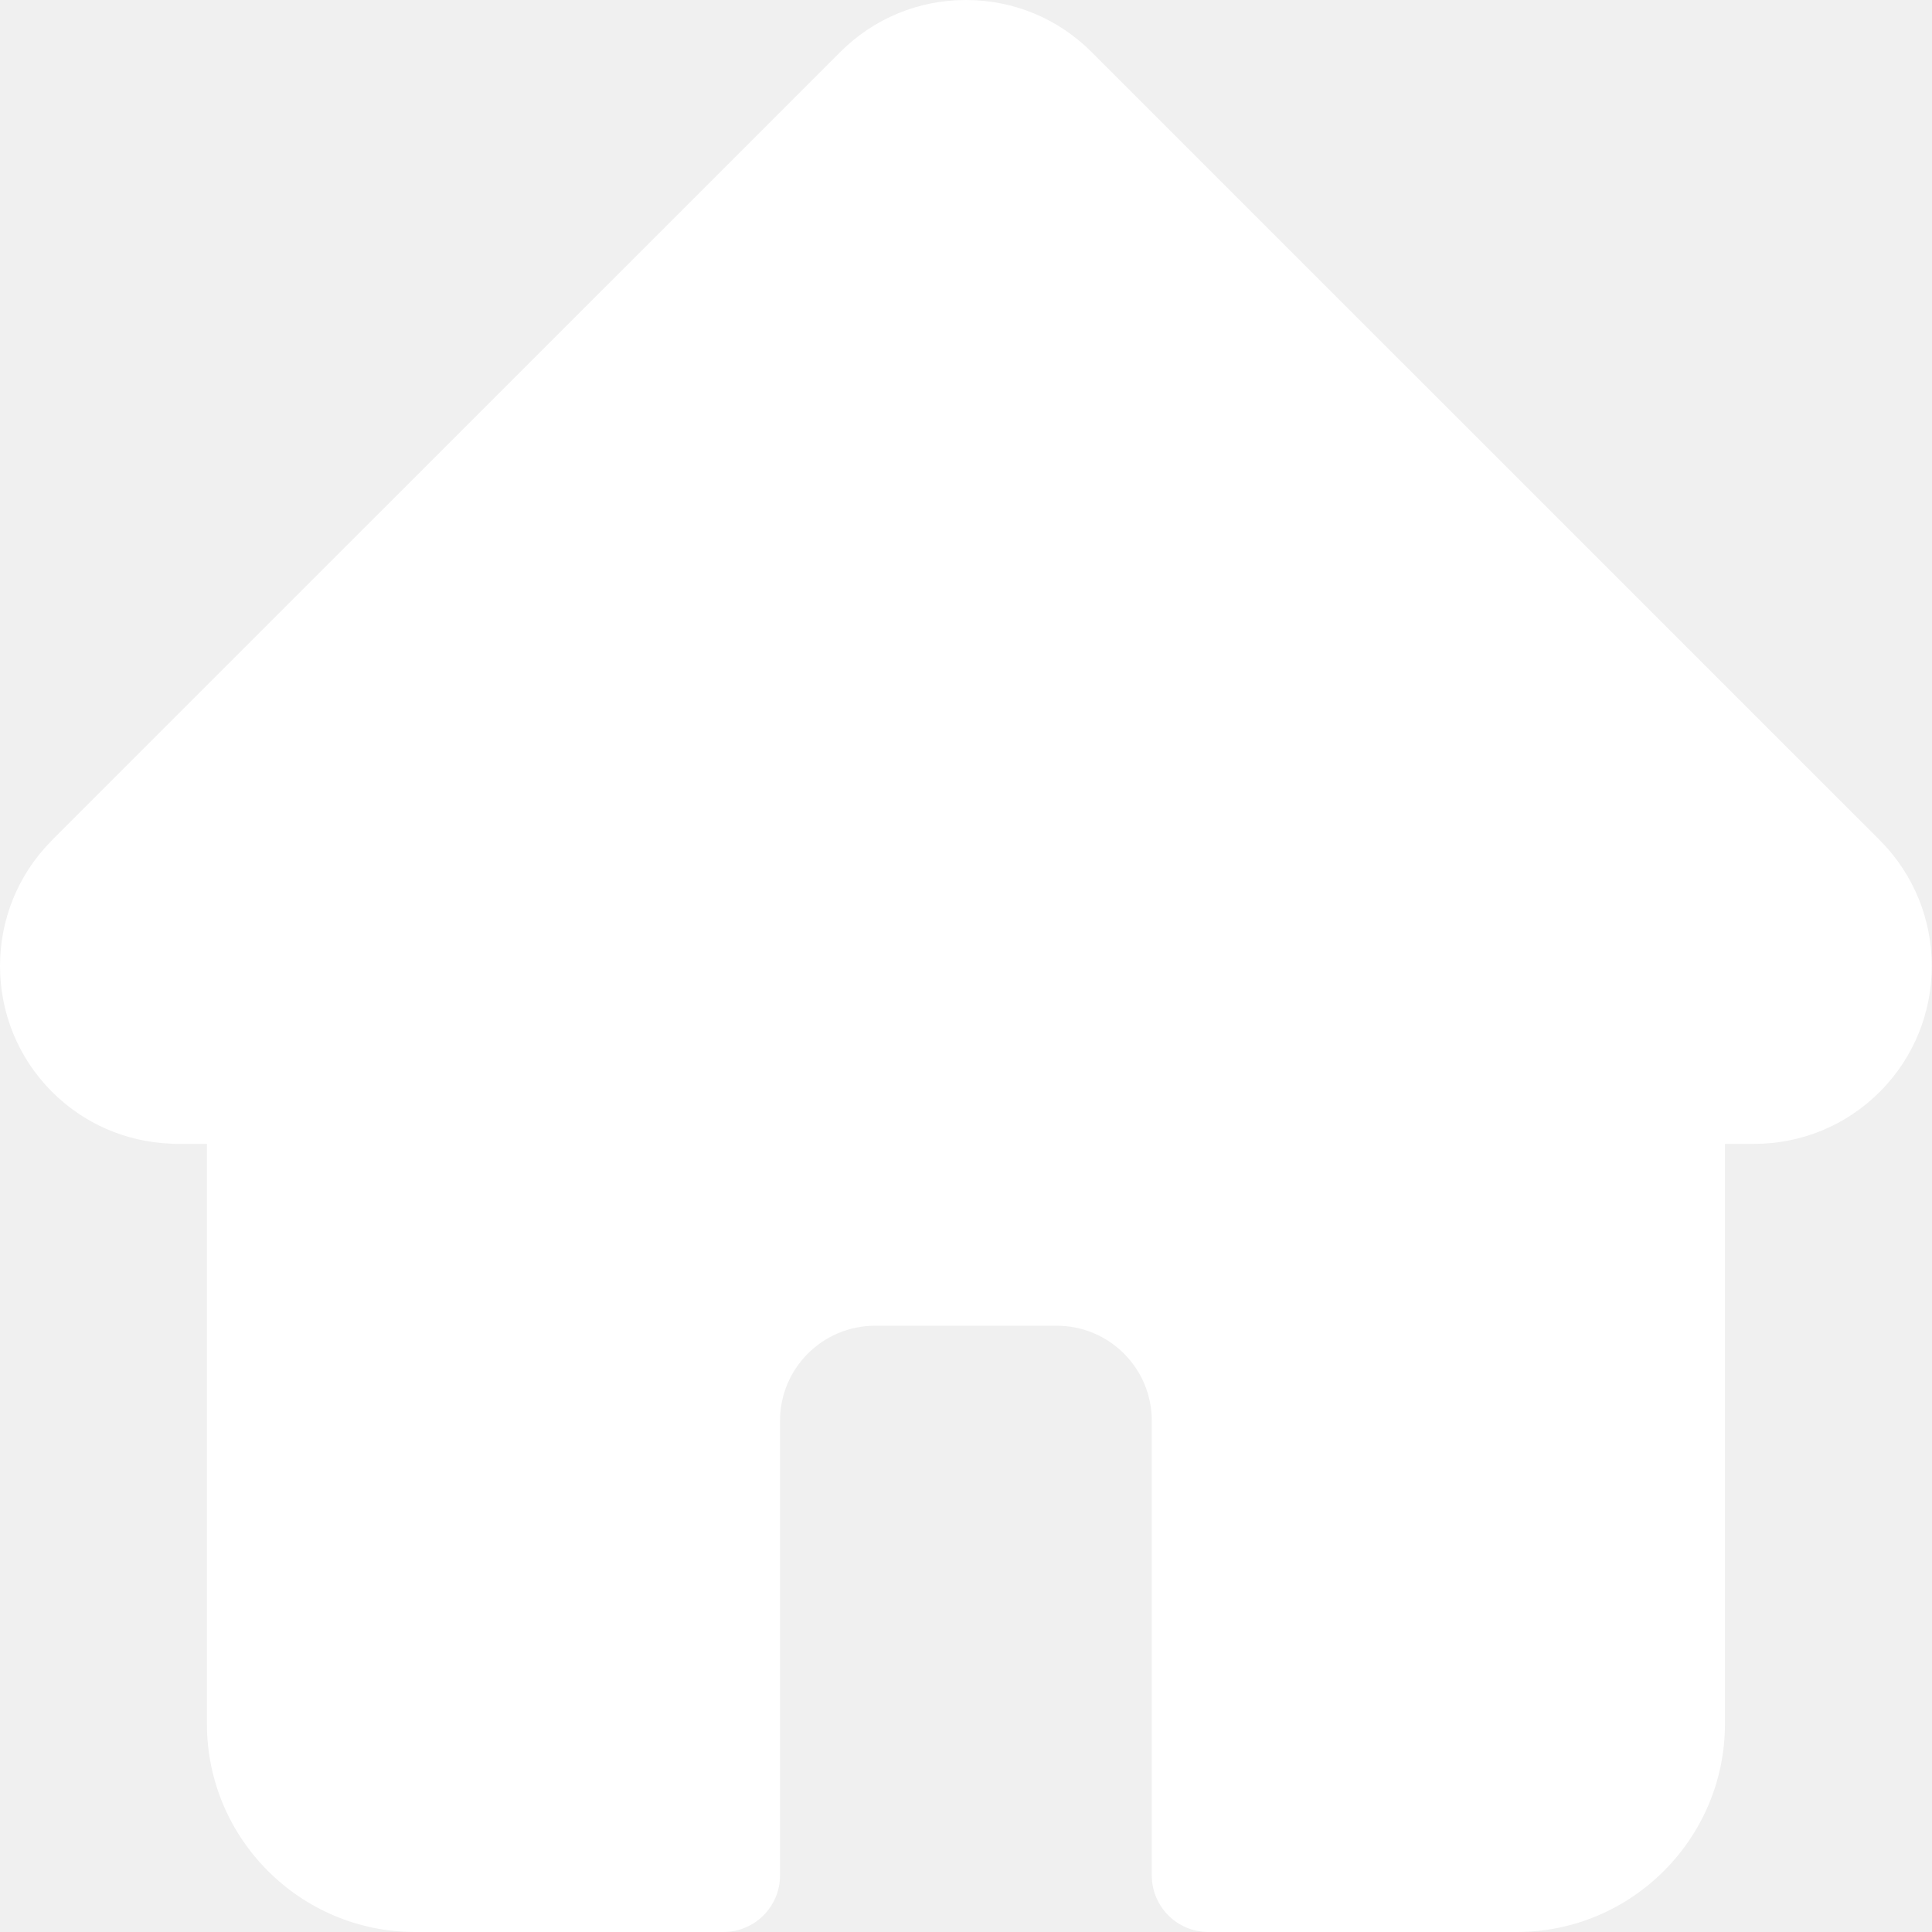
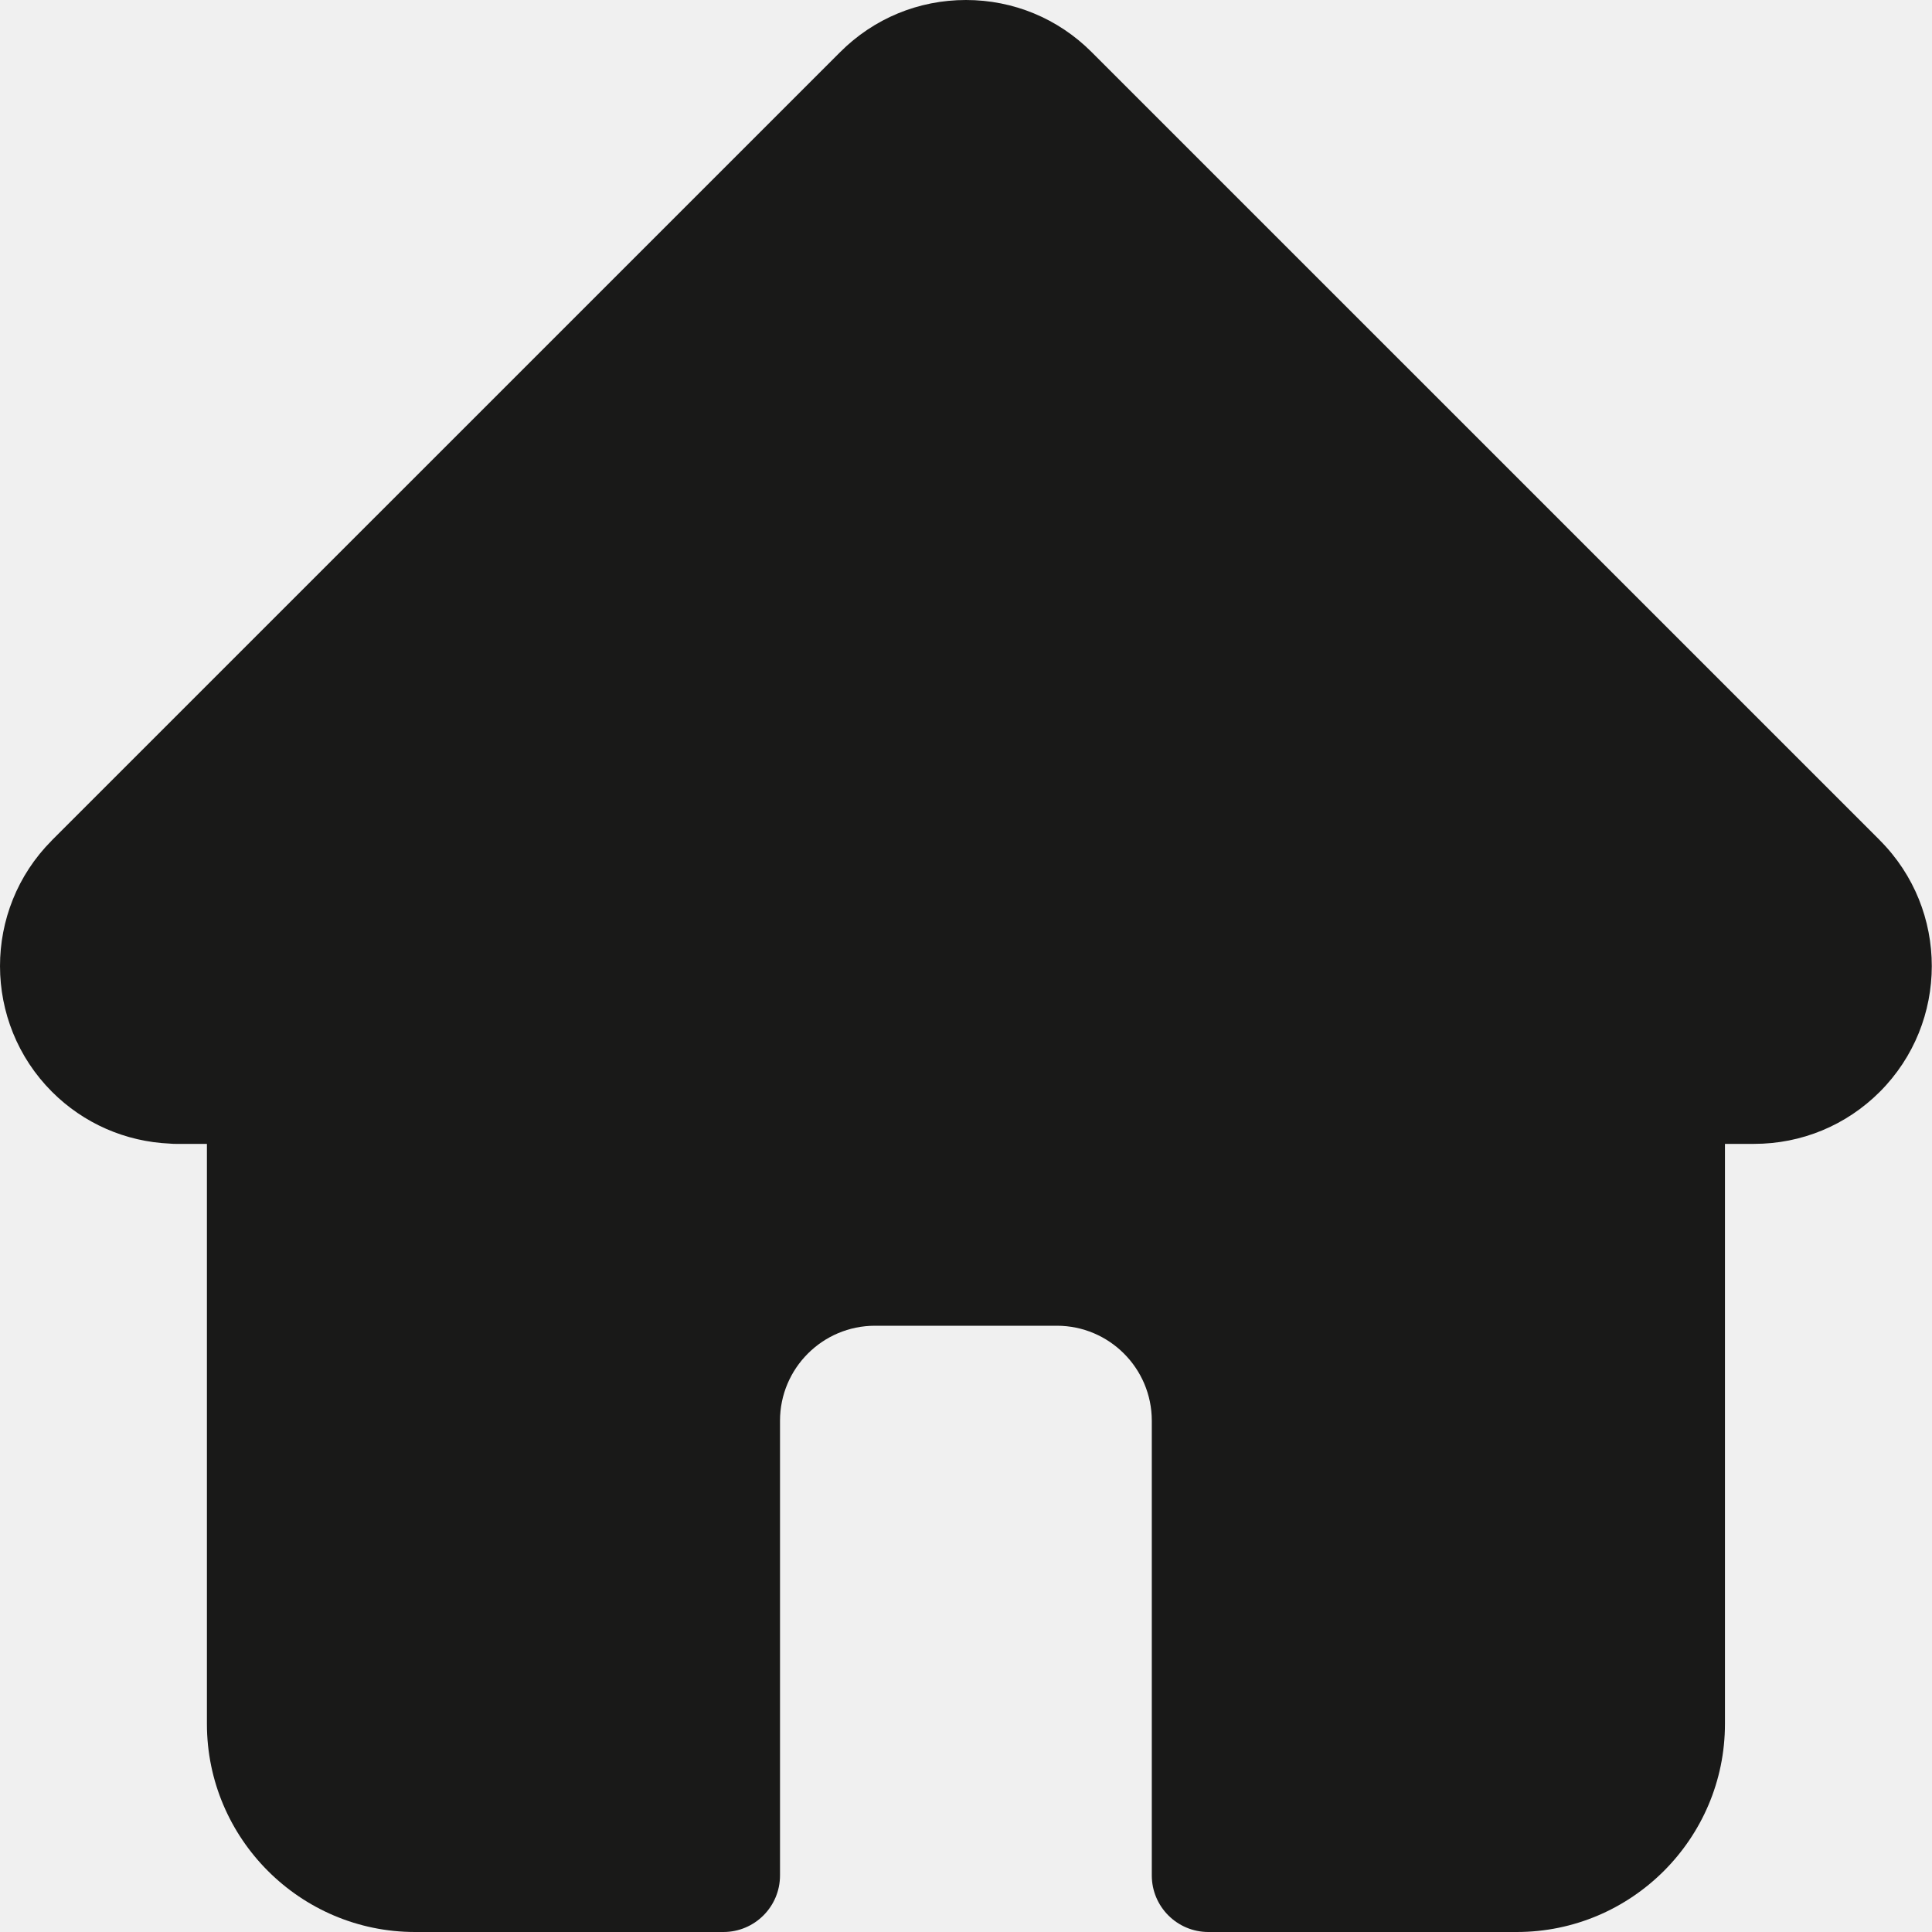
<svg xmlns="http://www.w3.org/2000/svg" width="30" height="30" viewBox="0 0 30 30" fill="none">
  <g clip-path="url(#clip0)">
-     <path d="M29.191 13.049C29.191 13.048 29.19 13.047 29.189 13.046L16.951 0.809C16.43 0.287 15.736 0 14.999 0C14.261 0 13.568 0.287 13.046 0.809L0.814 13.04C0.81 13.044 0.806 13.049 0.802 13.053C-0.269 14.13 -0.267 15.878 0.807 16.953C1.298 17.444 1.947 17.728 2.64 17.758C2.668 17.761 2.696 17.762 2.725 17.762H3.213V26.768C3.213 28.55 4.663 30 6.445 30H11.233C11.718 30 12.112 29.607 12.112 29.121V22.061C12.112 21.247 12.774 20.586 13.587 20.586H16.411C17.224 20.586 17.885 21.247 17.885 22.061V29.121C17.885 29.607 18.279 30 18.764 30H23.552C25.334 30 26.785 28.55 26.785 26.768V17.762H27.237C27.974 17.762 28.668 17.475 29.19 16.953C30.265 15.877 30.266 14.126 29.191 13.049Z" fill="white" />
+     <path d="M29.191 13.049C29.191 13.048 29.19 13.047 29.189 13.046L16.951 0.809C16.43 0.287 15.736 0 14.999 0C14.261 0 13.568 0.287 13.046 0.809L0.814 13.04C0.81 13.044 0.806 13.049 0.802 13.053C-0.269 14.13 -0.267 15.878 0.807 16.953C1.298 17.444 1.947 17.728 2.64 17.758C2.668 17.761 2.696 17.762 2.725 17.762H3.213V26.768C3.213 28.55 4.663 30 6.445 30H11.233C11.718 30 12.112 29.607 12.112 29.121V22.061C12.112 21.247 12.774 20.586 13.587 20.586H16.411C17.224 20.586 17.885 21.247 17.885 22.061V29.121C17.885 29.607 18.279 30 18.764 30H23.552C25.334 30 26.785 28.55 26.785 26.768V17.762H27.237C27.974 17.762 28.668 17.475 29.19 16.953C30.265 15.877 30.266 14.126 29.191 13.049Z" fill="#191918" />
  </g>
  <defs>
    <clipPath id="clip0">
      <rect width="30" height="30" fill="white" />
    </clipPath>
  </defs>
</svg>
